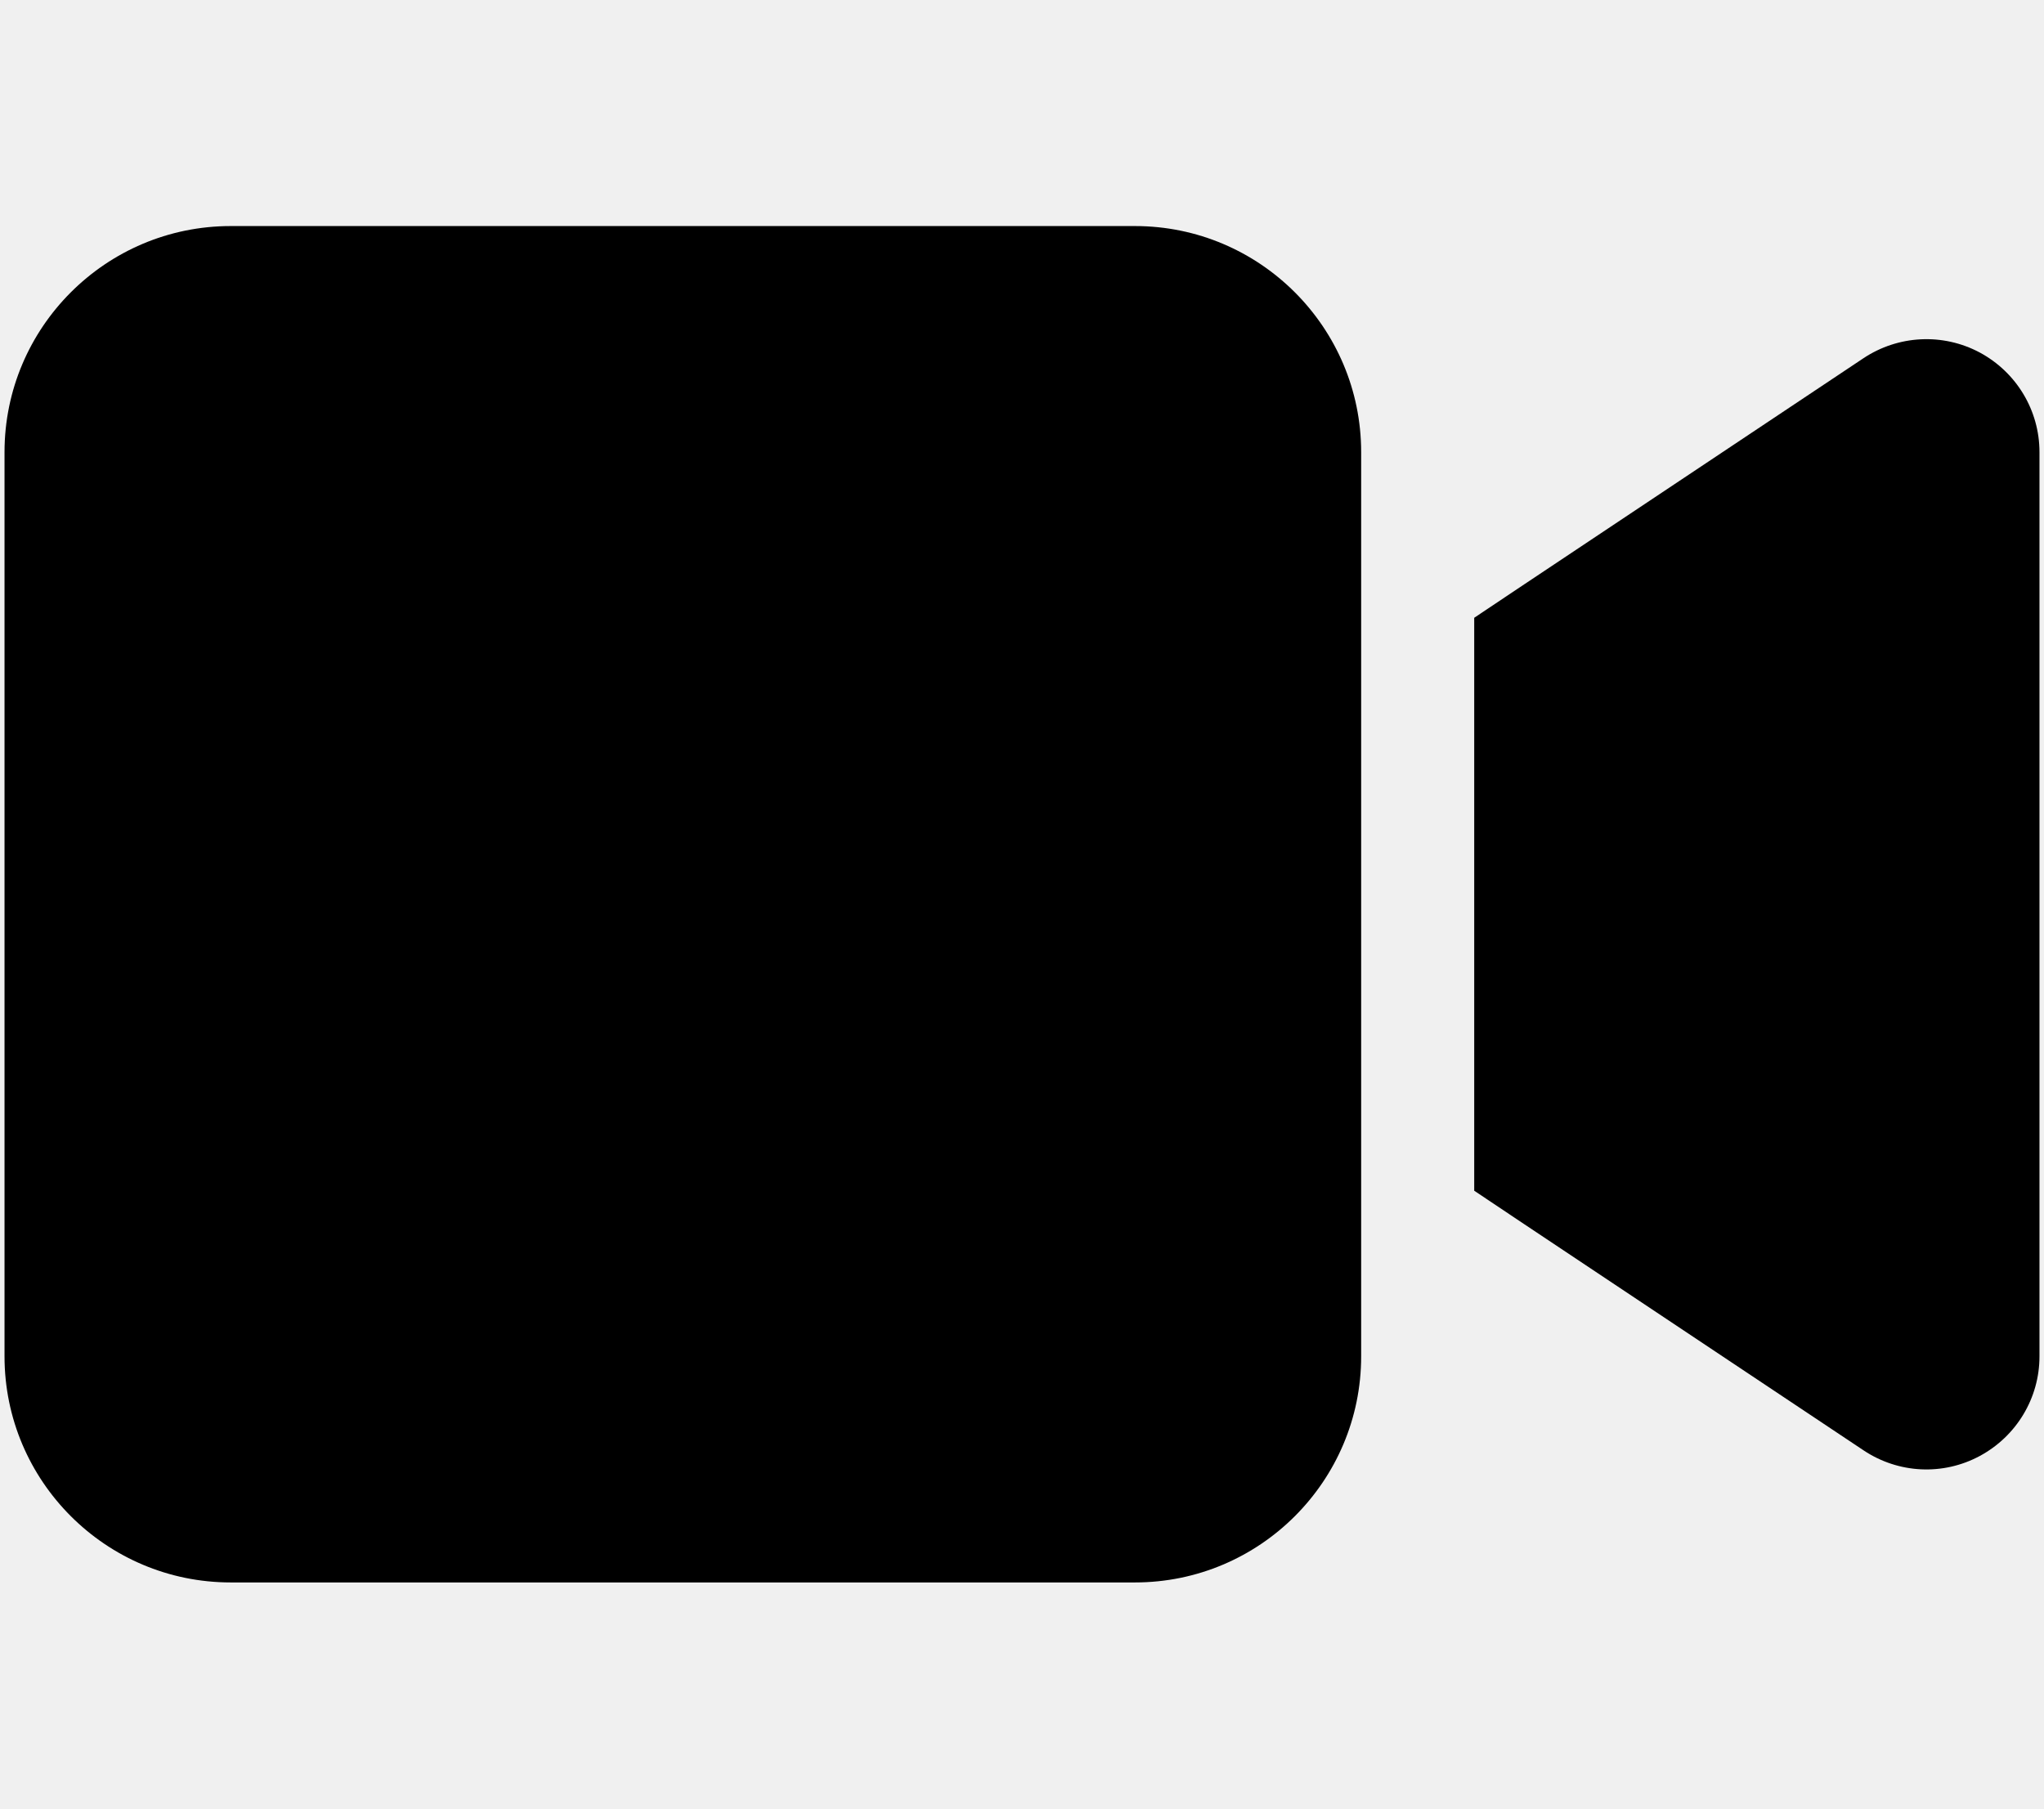
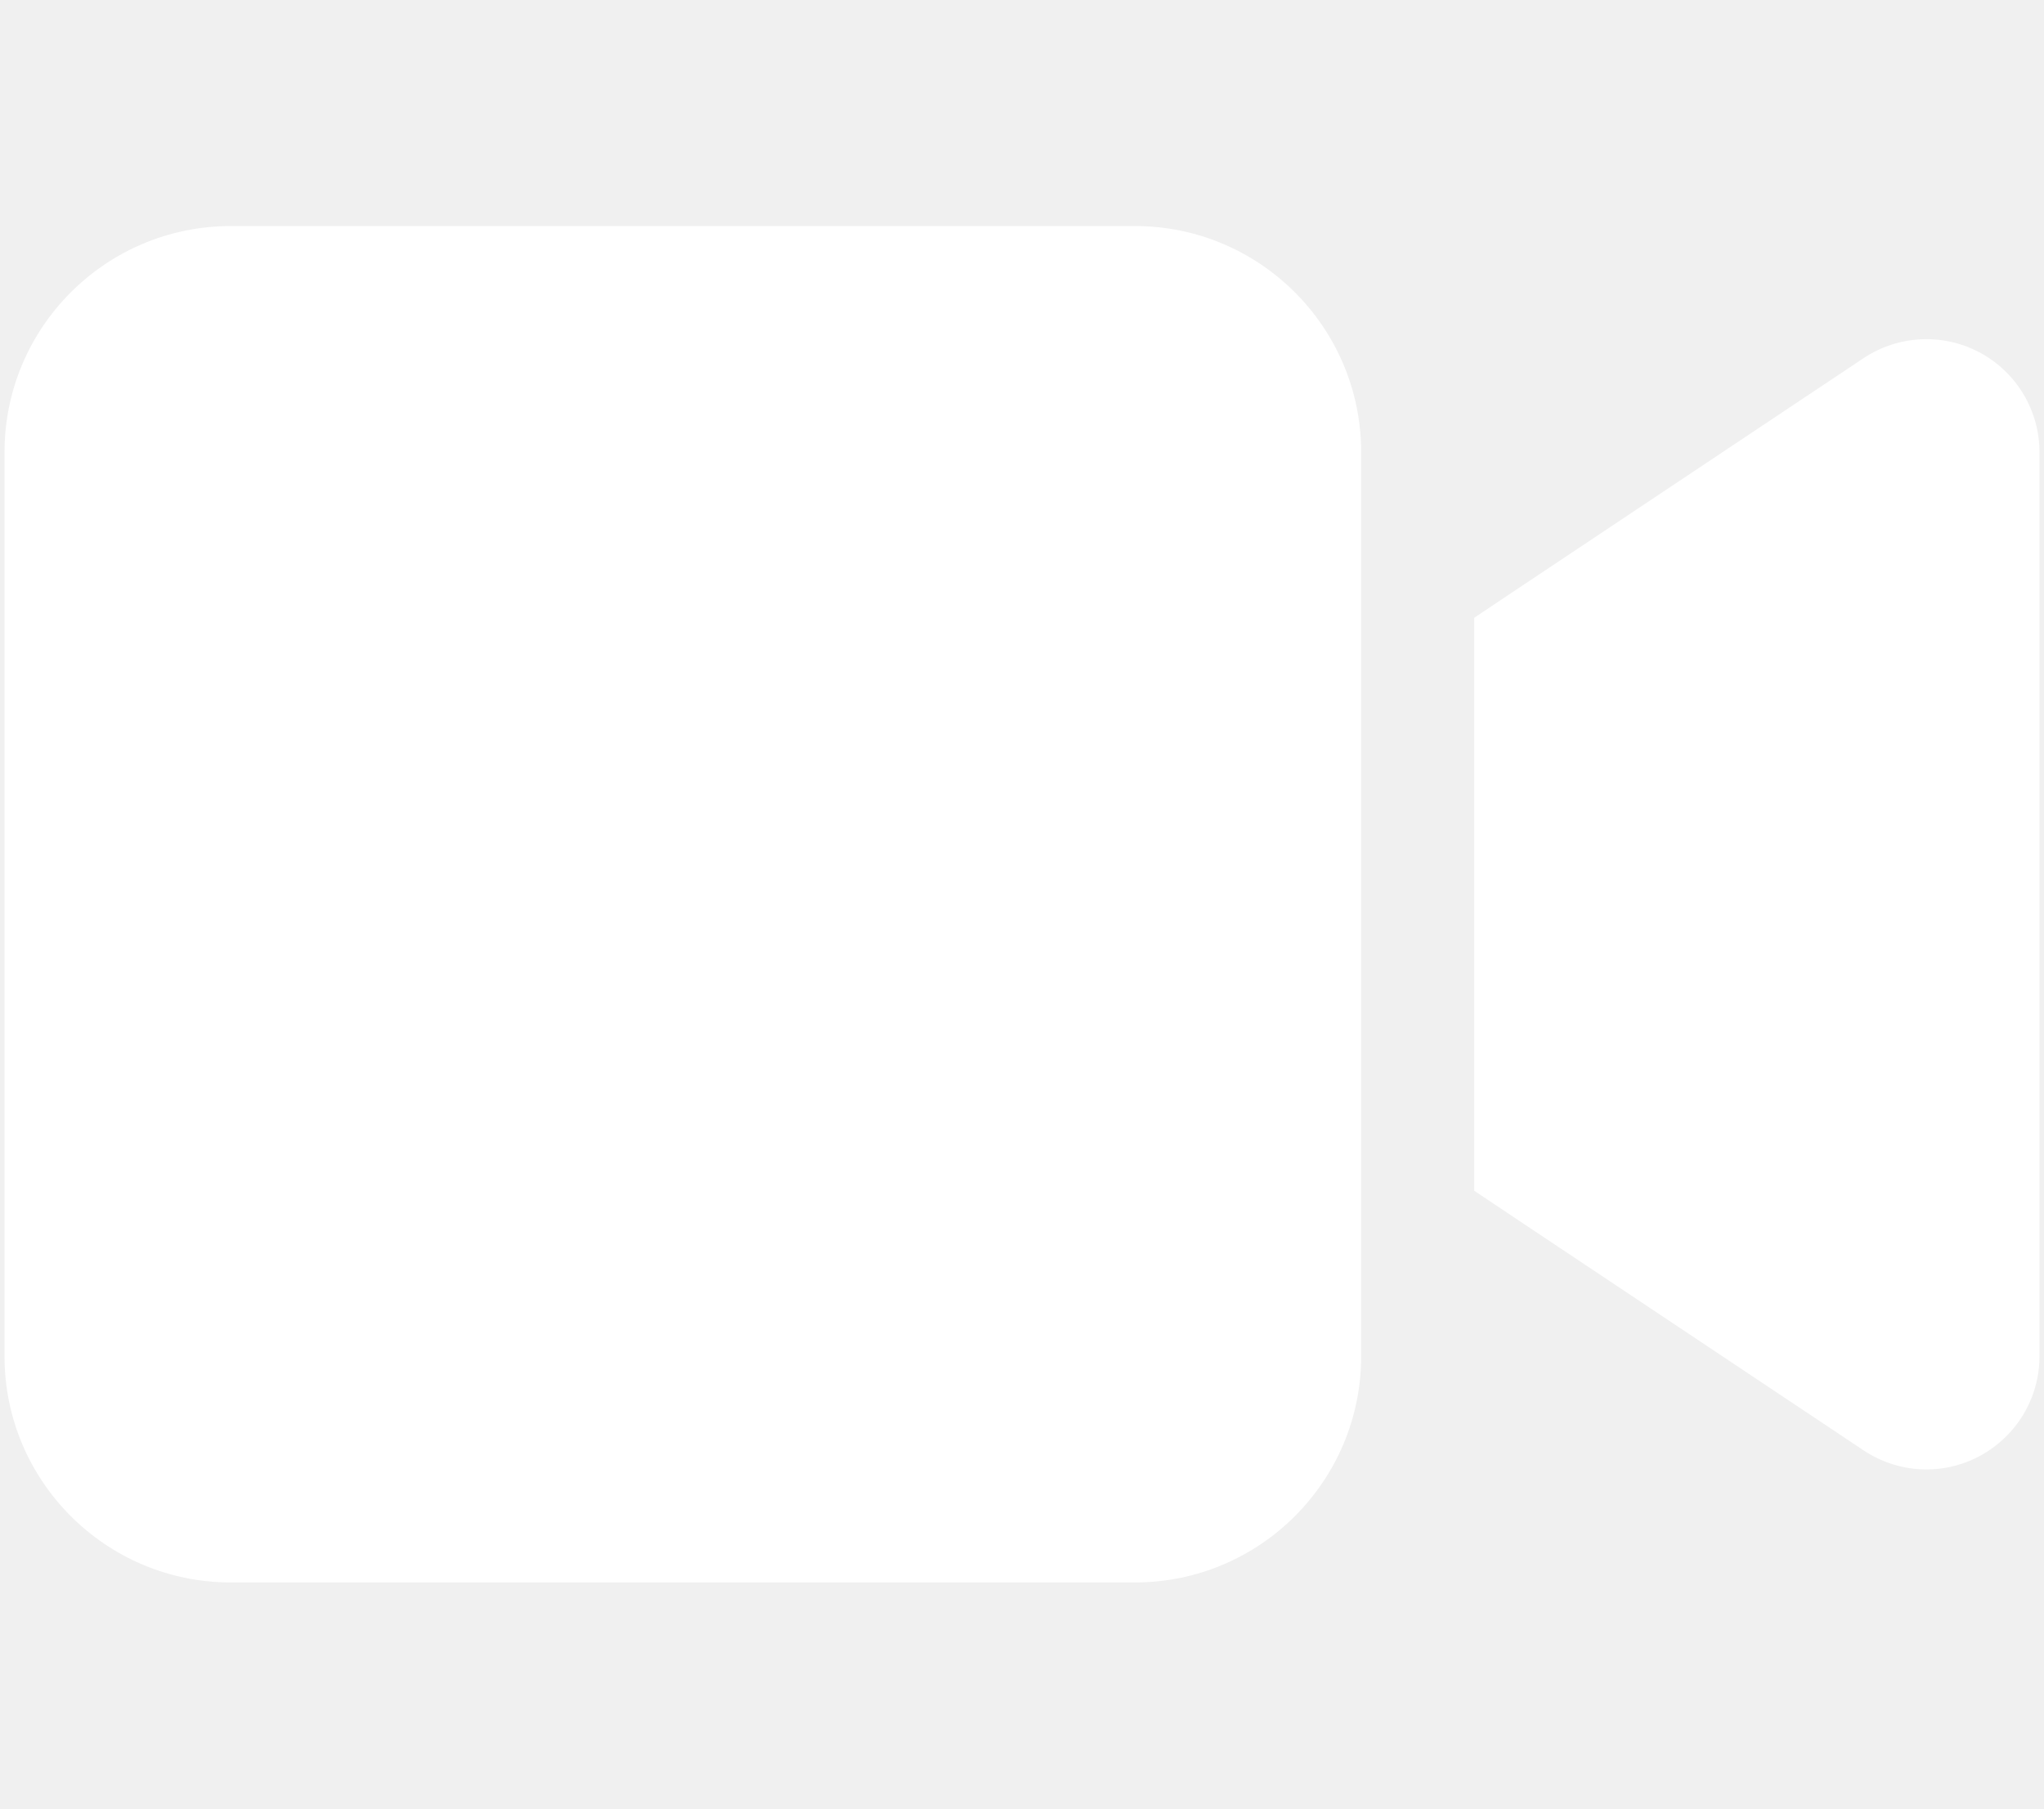
<svg xmlns="http://www.w3.org/2000/svg" width="1.13em" height="1em" viewBox="0 0 576 512">
-   <path fill="currentColor" d="M0 128c0-35.3 28.7-64 64-64h256c35.3 0 64 28.7 64 64v256c0 35.3-28.7 64-64 64H64c-35.3 0-64-28.7-64-64V128zm559.1-28.2c10.4 5.6 16.9 16.4 16.9 28.2v256c0 11.8-6.5 22.6-16.9 28.2s-23 5-32.9-1.6l-96-64l-14.2-9.5V174.9l14.2-9.5l96-64c9.8-6.5 22.4-7.2 32.9-1.6z" />
+   <path fill="#ffffff" d="M0 128c0-35.3 28.7-64 64-64h256c35.3 0 64 28.7 64 64v256c0 35.3-28.7 64-64 64H64c-35.3 0-64-28.7-64-64V128zm559.1-28.2c10.4 5.6 16.9 16.4 16.9 28.2v256c0 11.8-6.5 22.6-16.9 28.2s-23 5-32.9-1.6l-96-64l-14.2-9.5V174.9l14.2-9.5l96-64c9.8-6.5 22.4-7.2 32.9-1.6z" />
</svg>
